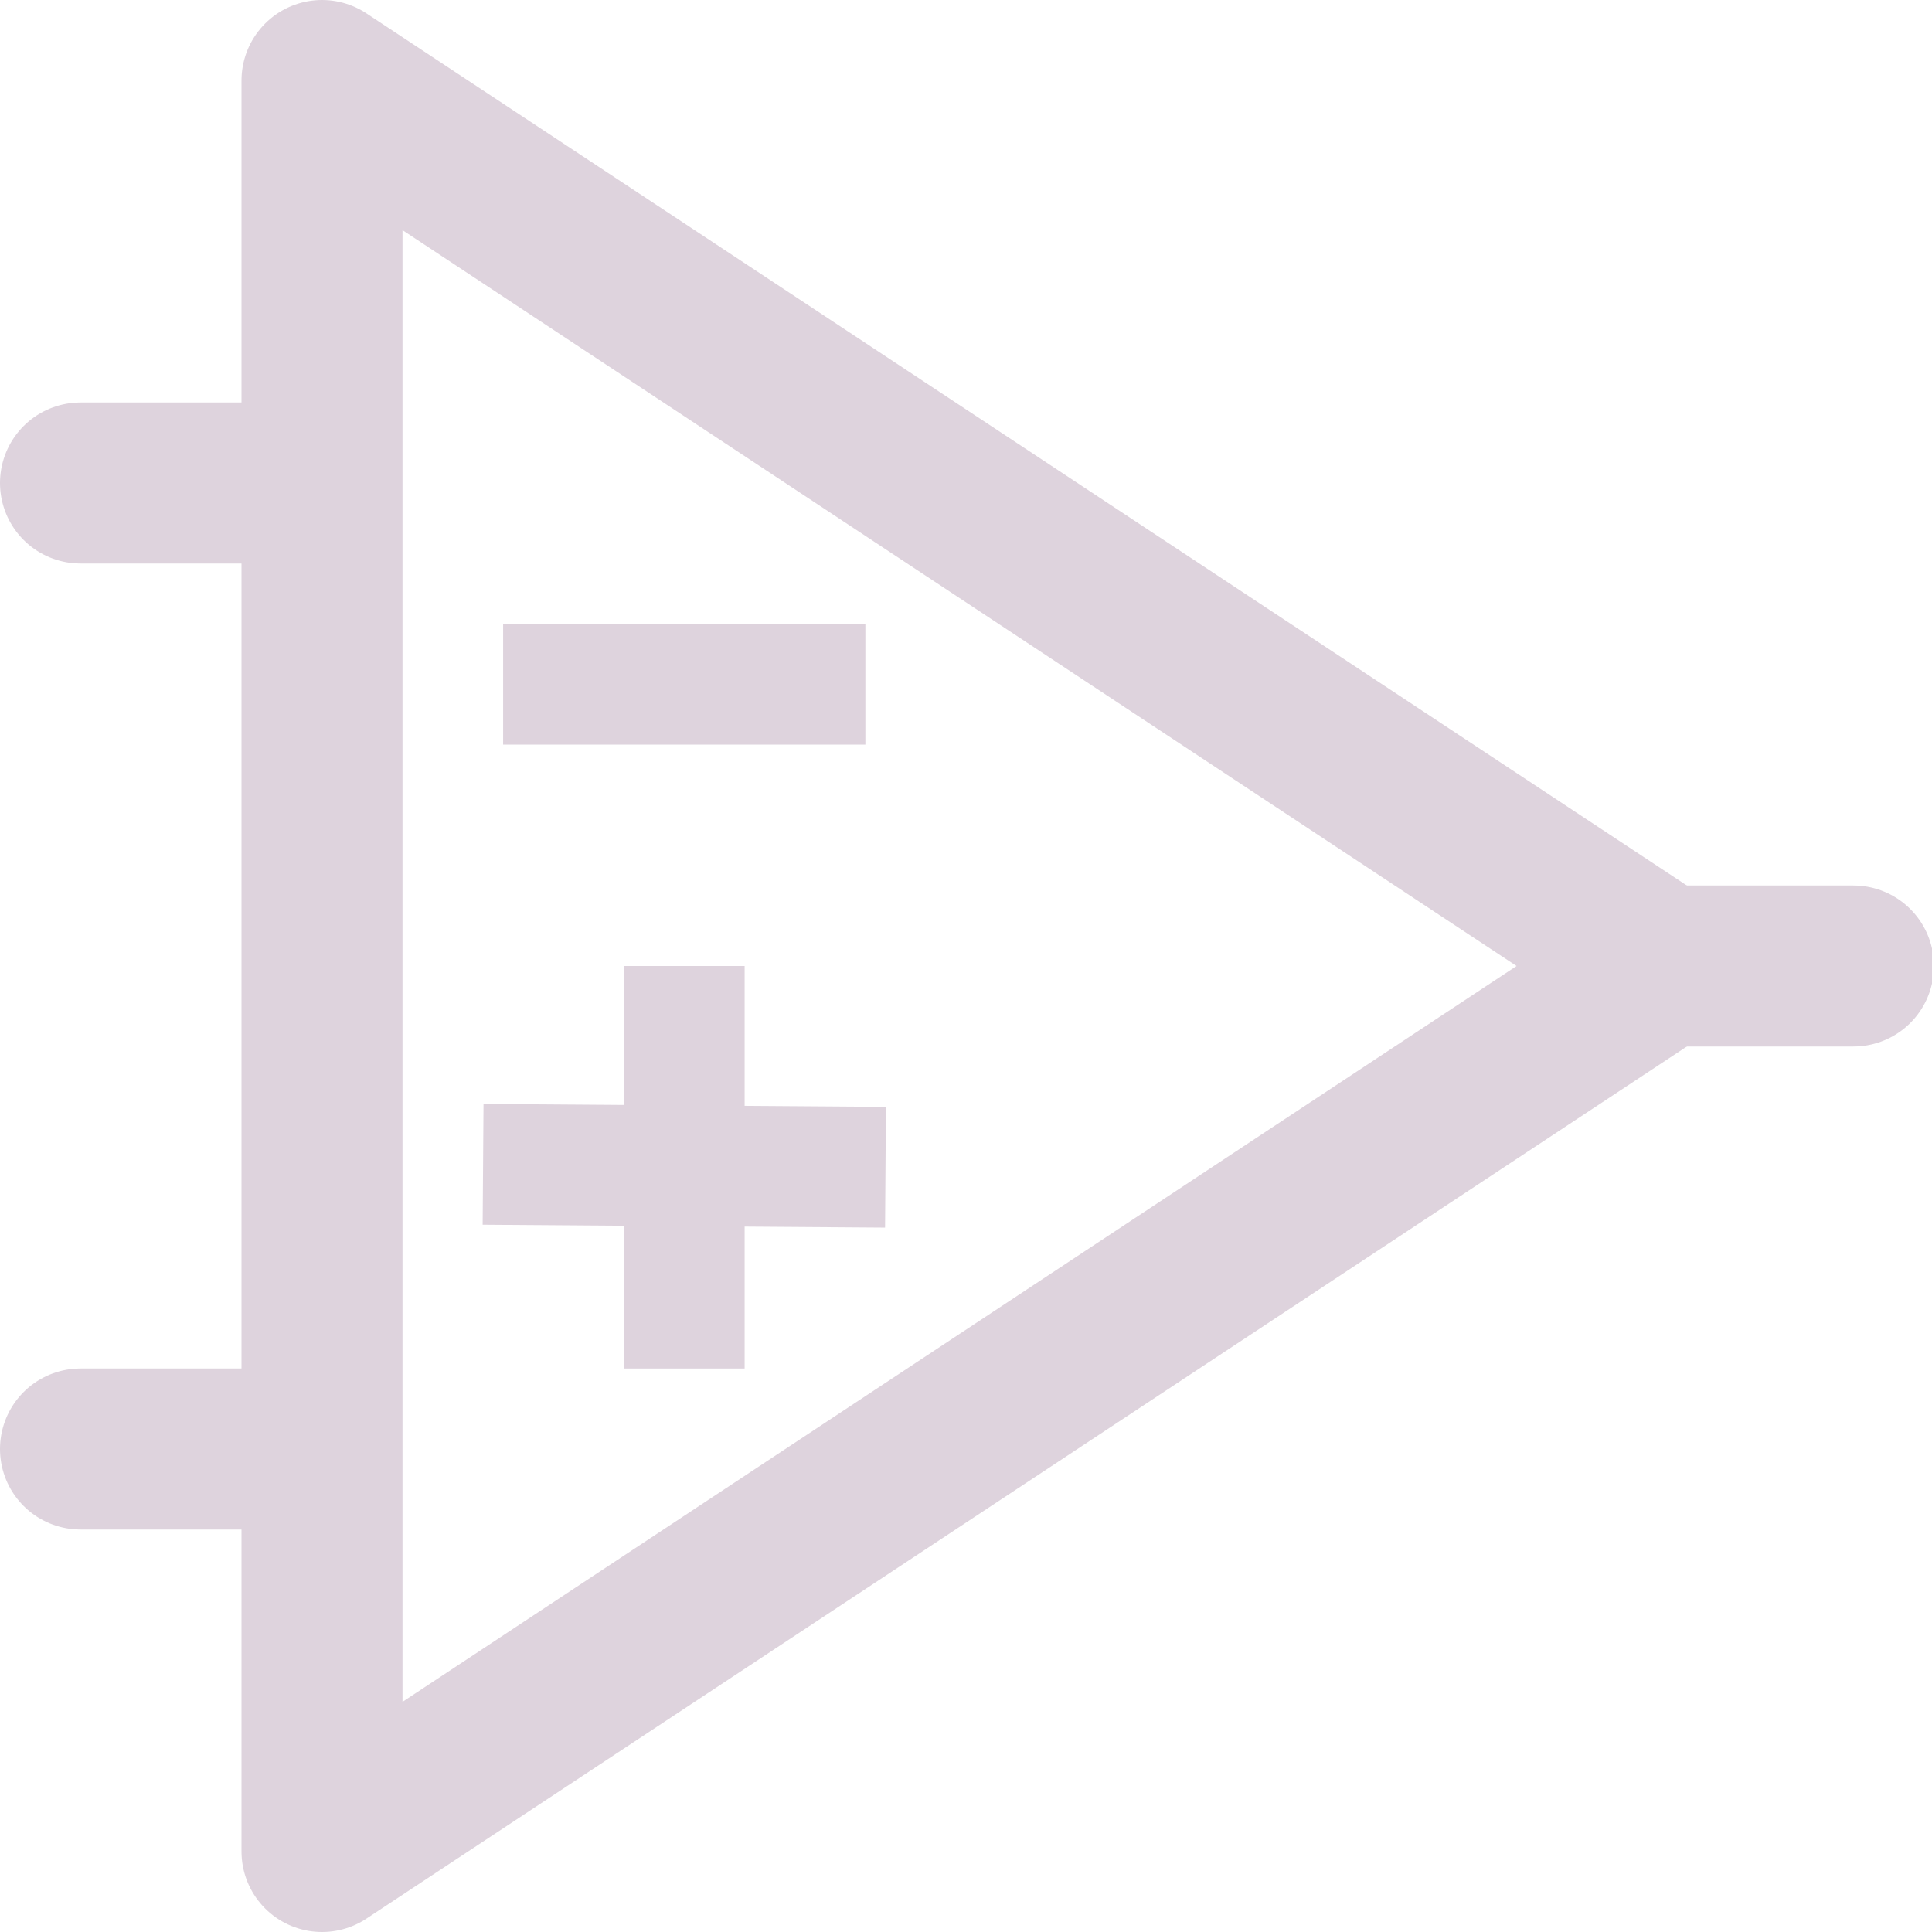
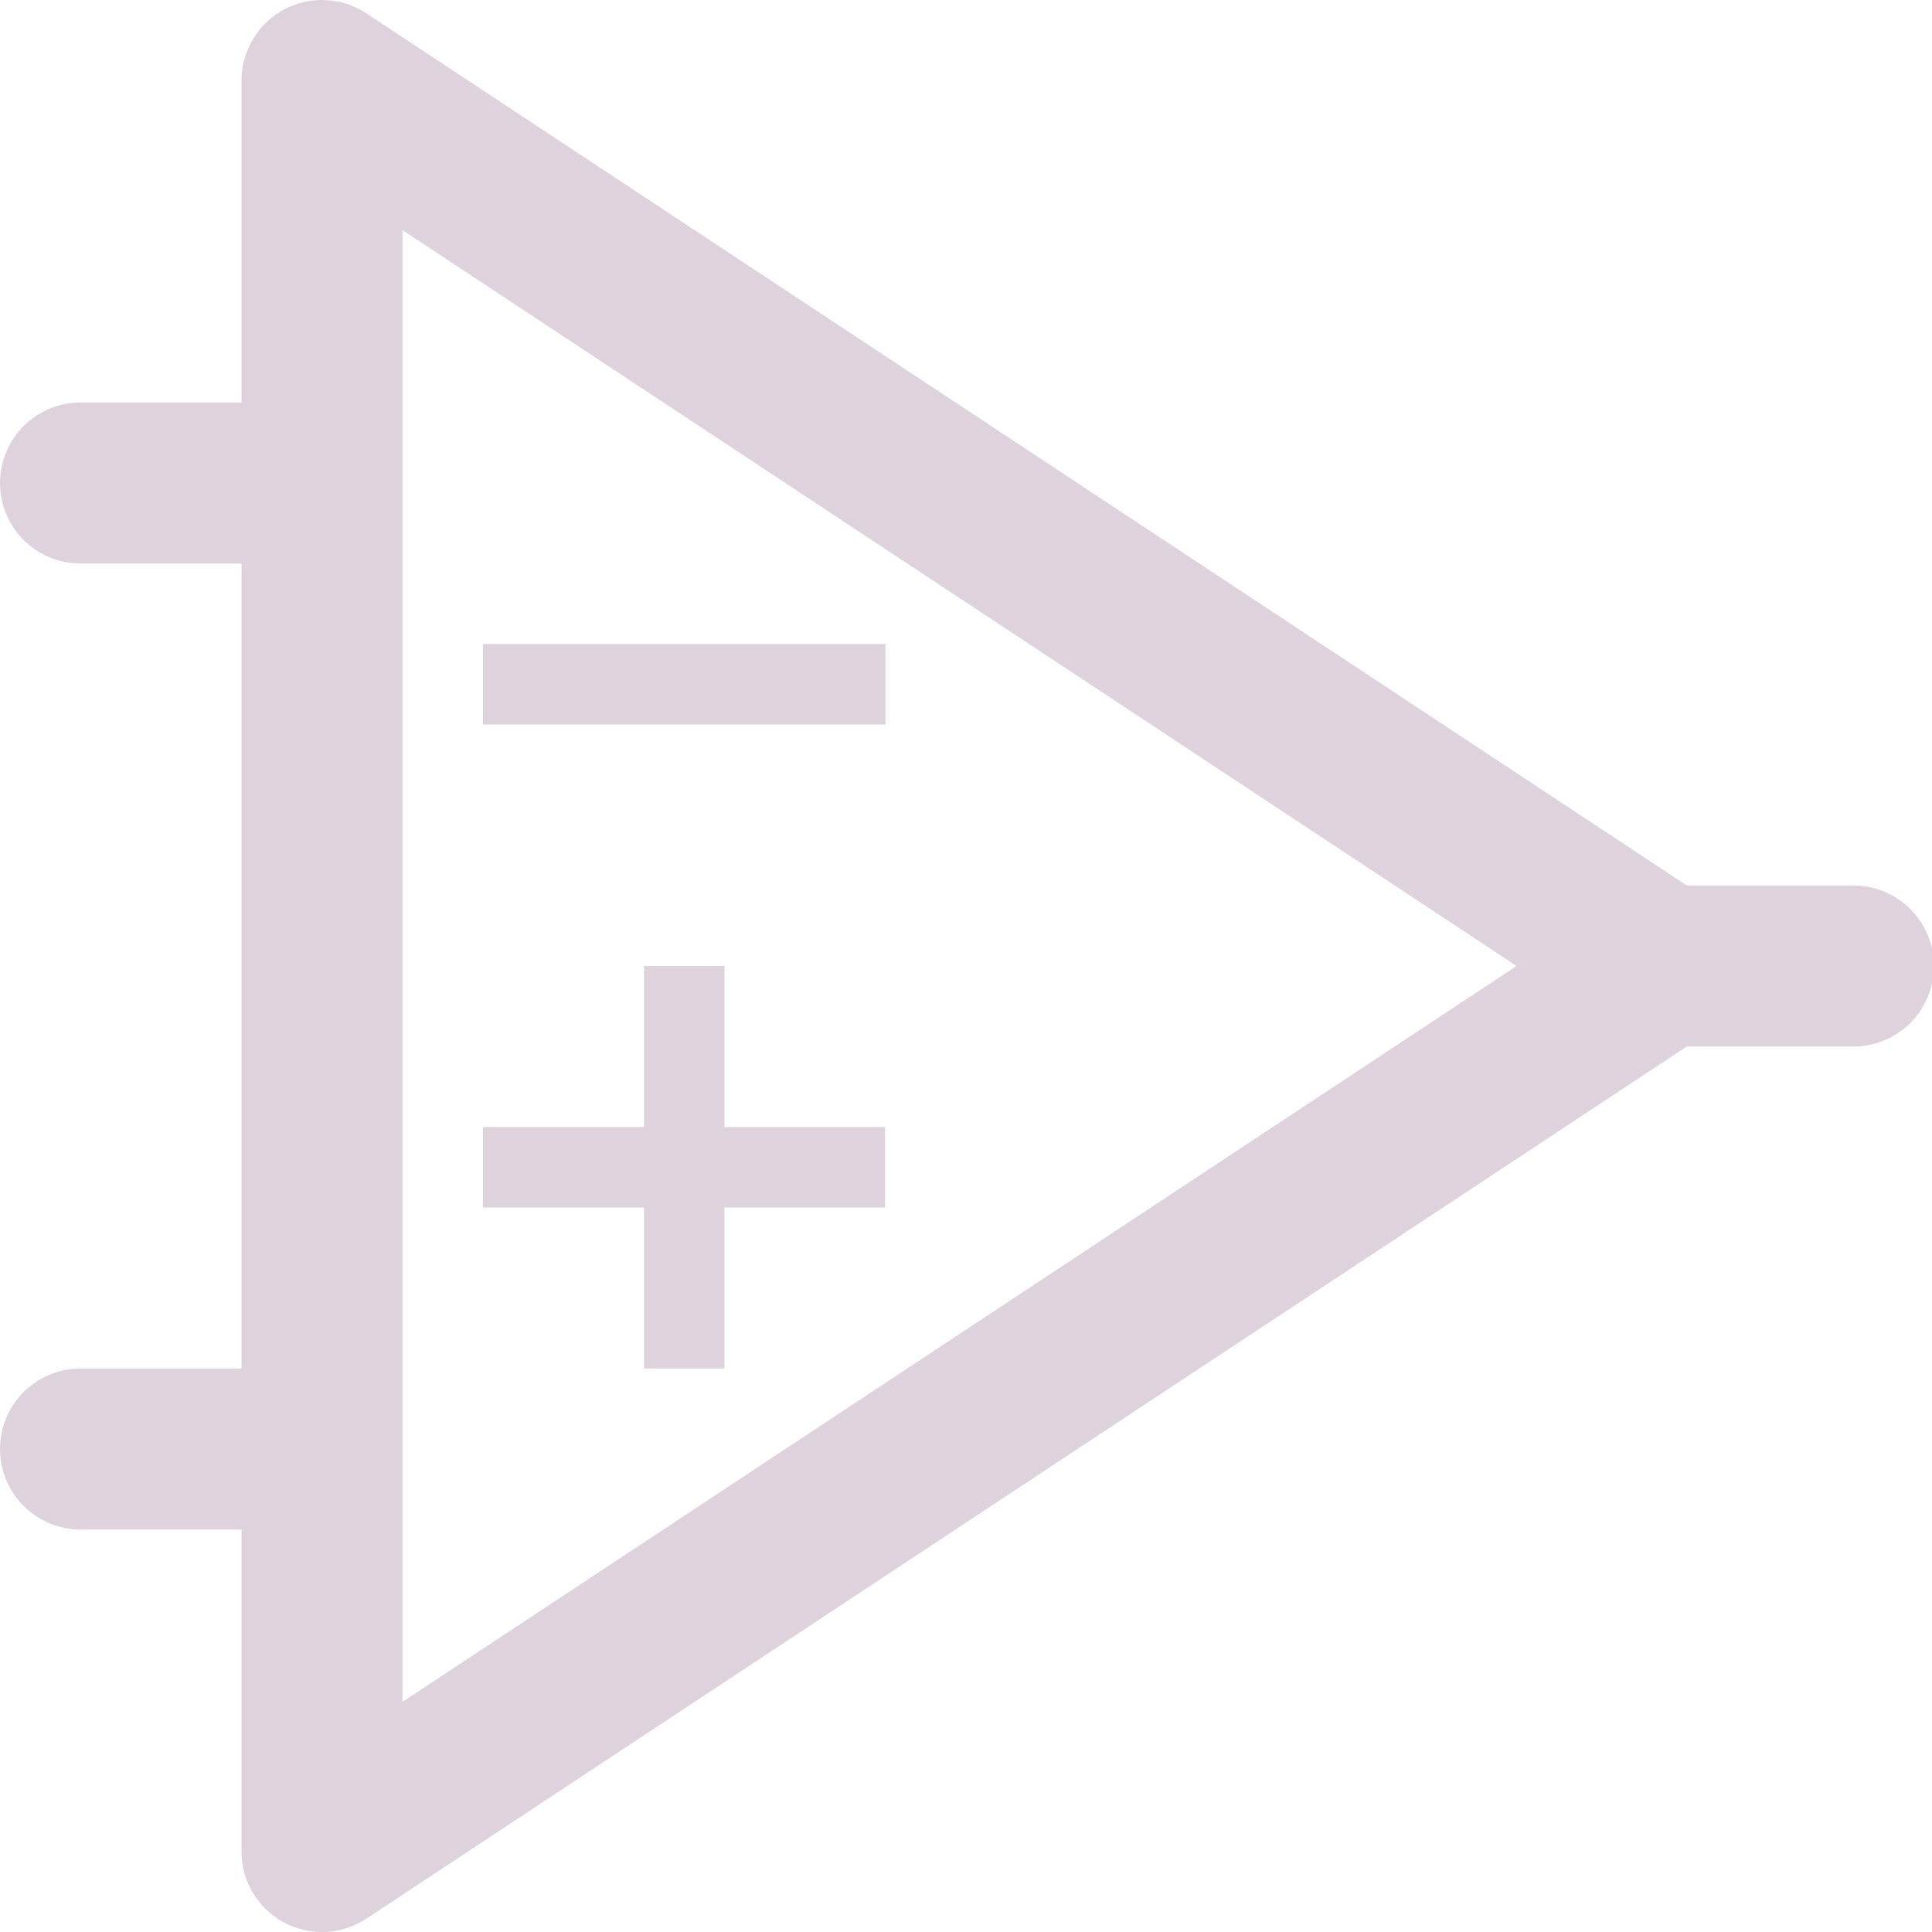
<svg xmlns="http://www.w3.org/2000/svg" id="Слой_1" data-name="Слой 1" viewBox="0 0 24 24" version="1.1">
  <defs id="defs27924">
    <style id="style27922">.cls-1{fill:none;stroke:#DED3DD;stroke-linecap:round;stroke-linejoin:round;stroke-width:2px;}</style>
  </defs>
  <polygon class="cls-1" points="21.654,13 5,2 5,24 " id="polygon27928" transform="translate(-1,-1)" />
  <line class="cls-1" x1="20.654" y1="12" x2="23.024" y2="12" id="line27930" />
  <line class="cls-1" x1="3.922" y1="6" x2="1" y2="6" id="line27932" />
  <line class="cls-1" x1="3.904" y1="18" x2="1" y2="18" id="line27934" />
-   <path id="line27936" style="fill:none;stroke:#DED3DD;stroke-width:1.5;stroke-linecap:square;stroke-linejoin:round;stroke-miterlimit:4;stroke-dasharray:none" d="m 7,8.5 h 3" class="cls-1" />
-   <path style="fill:none;stroke:#DED3DD;stroke-width:1.5;stroke-linecap:butt;stroke-linejoin:miter;stroke-miterlimit:4;stroke-dasharray:none;stroke-opacity:1" d="m 8.5,12 v 5" id="path17250" />
-   <path style="fill:none;stroke:#DED3DD;stroke-width:1.5;stroke-linecap:butt;stroke-linejoin:miter;stroke-miterlimit:4;stroke-dasharray:none;stroke-opacity:1" d="M 6.001,14.464 11,14.5" id="path17252" />
+   <path id="line27936" style="fill:none;stroke:#ded3dd;stroke-width:1;stroke-linecap:square;stroke-linejoin:round;stroke-miterlimit:4;stroke-dasharray:none" d="m 6.5,8.5 h 4" class="cls-1" />
+   <path style="fill:none;stroke:#DED3DD;stroke-width:1;stroke-linecap:butt;stroke-linejoin:miter;stroke-miterlimit:4;stroke-dasharray:none;stroke-opacity:1" d="m 8.5,12 v 5" id="path17250" />
+   <path style="fill:none;stroke:#ded3dd;stroke-width:1;stroke-linecap:butt;stroke-linejoin:miter;stroke-miterlimit:4;stroke-dasharray:none;stroke-opacity:1" d="m 6,14.5 h 4.995" id="path17252" />
</svg>
